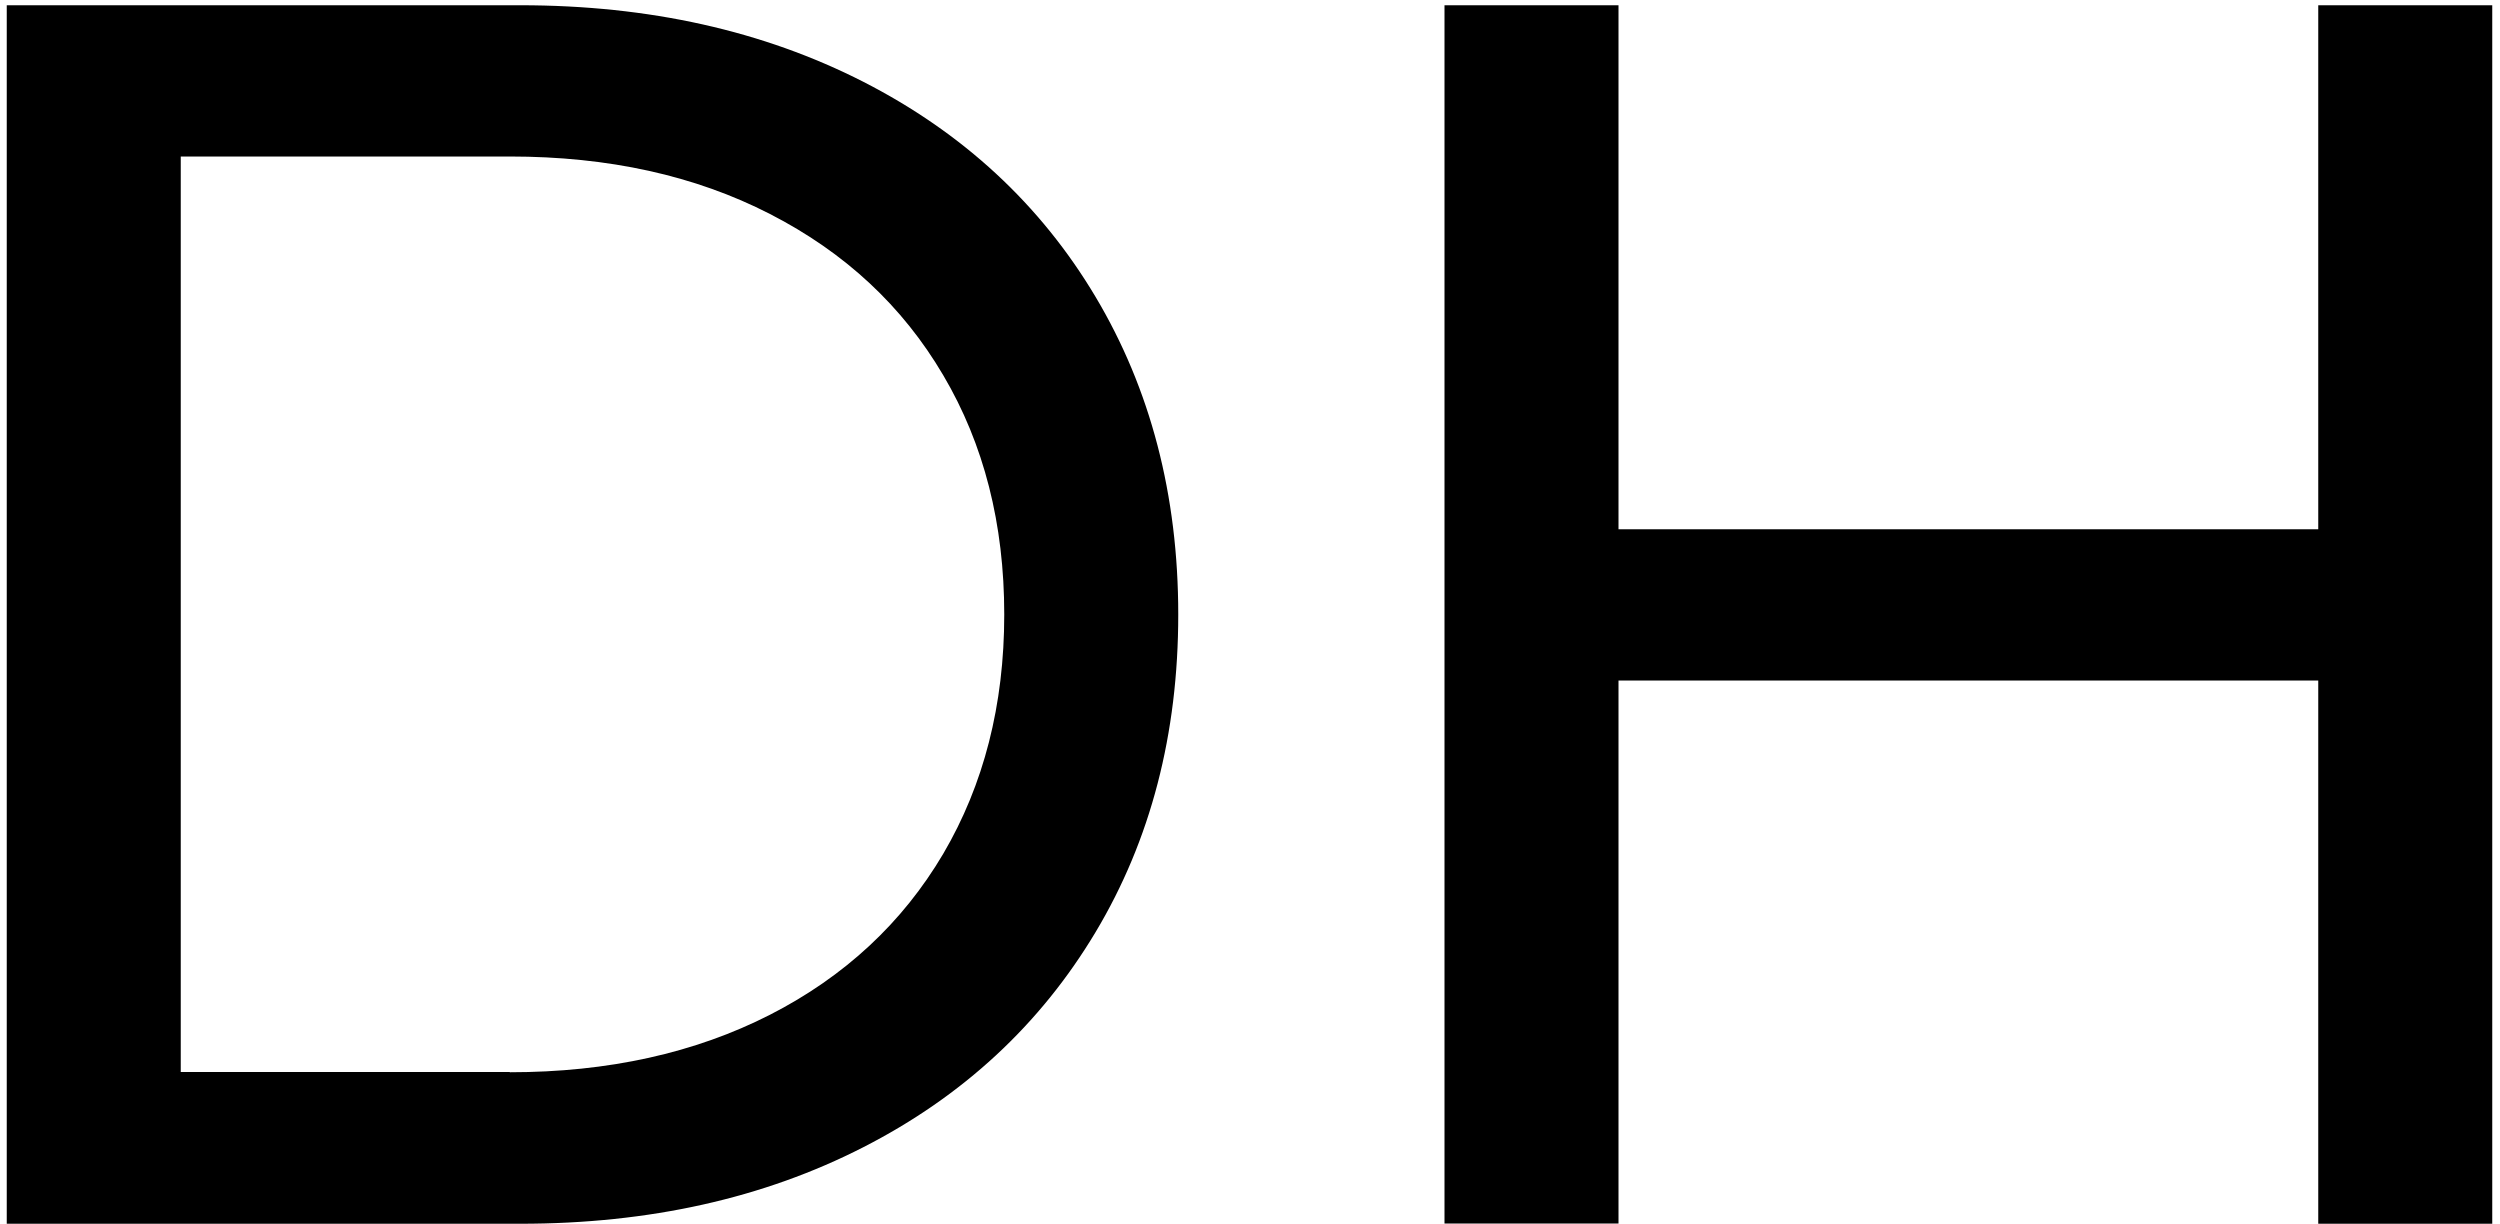
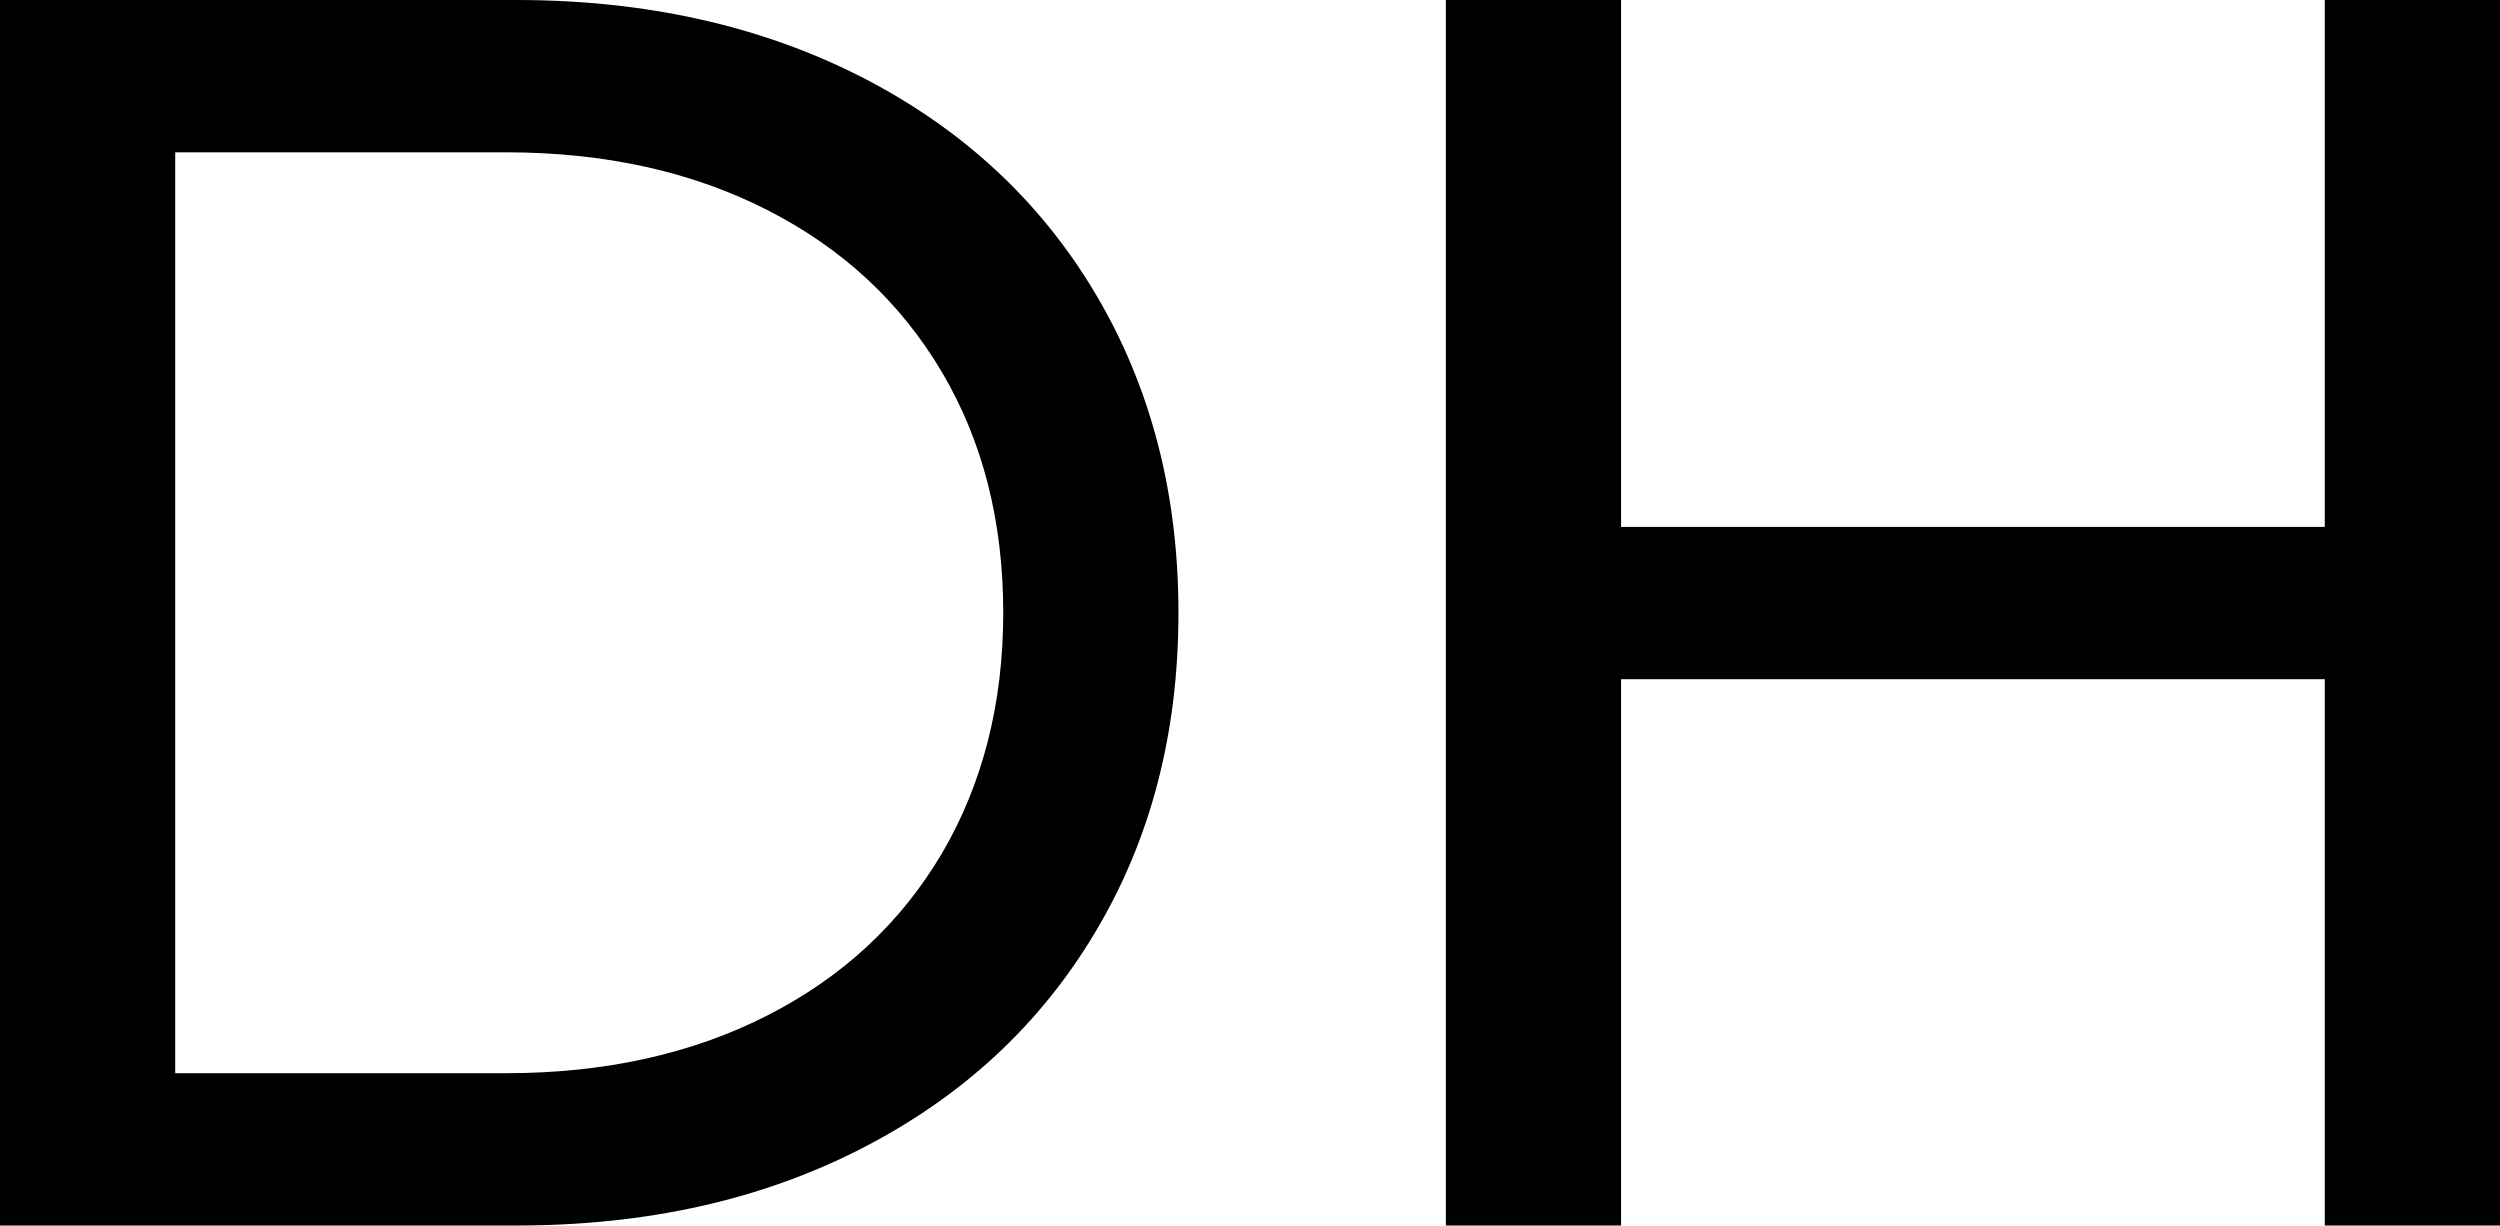
- <svg xmlns="http://www.w3.org/2000/svg" version="1.1" id="Layer_1" x="0px" y="0px" viewBox="0 0 1000 489.5" style="enable-background:new 0 0 1000 489.5;" xml:space="preserve">
-   <path d="M2.7,2.1h205.4c51.5,0,97.2,10.2,137.2,30.6c39.9,20.4,70.9,49.1,92.9,86c22,36.9,33.1,79.3,33.1,127.1  c0,47.8-11,90.2-33.1,127.1c-22.1,36.9-53,65.6-92.9,86c-39.9,20.4-85.6,30.6-137.2,30.6H2.7V2.1z M203.9,428.9  c39.4,0,74.1-7.7,104.1-23c29.9-15.3,53-36.8,69.3-64.4c16.2-27.6,24.4-59.5,24.4-95.7c0-36.2-8.1-68.1-24.4-95.7  C361,122.4,338,101,308,85.6s-64.6-23-104.1-23H72.3v366.2H203.9z M996.9,2.1v487.4h-69.6V272.2H647.4v217.2h-69.6V2.1h69.6v209.6  h279.9V2.1H996.9z" />
+ <svg xmlns="http://www.w3.org/2000/svg" version="1.1" id="Layer_1" x="0px" y="0px" viewBox="0 0 786.2 385.4" style="enable-background:new 0 0 786.2 385.4;" xml:space="preserve">
+   <g>
+     <path d="M0,0h162.4c40.7,0,76.9,8.1,108.5,24.2c31.6,16.2,56.1,38.8,73.5,68c17.4,29.2,26.2,62.7,26.2,100.5   c0,37.8-8.7,71.3-26.2,100.5c-17.4,29.2-41.9,51.8-73.5,68c-31.6,16.2-67.7,24.2-108.5,24.2H0V0z M159.1,337.5   c31.2,0,58.6-6.1,82.3-18.2s41.9-29.1,54.8-50.9c12.8-21.8,19.3-47.1,19.3-75.7s-6.4-53.9-19.3-75.7   c-12.9-21.8-31.1-38.8-54.8-50.9s-51.1-18.2-82.3-18.2H55.1v289.6H159.1z" />
+     <path d="M786.2,0v385.4h-55.1V213.6H509.8v171.8h-55.1V0h55.1v165.7h221.3V0H786.2z" />
+   </g>
</svg>
